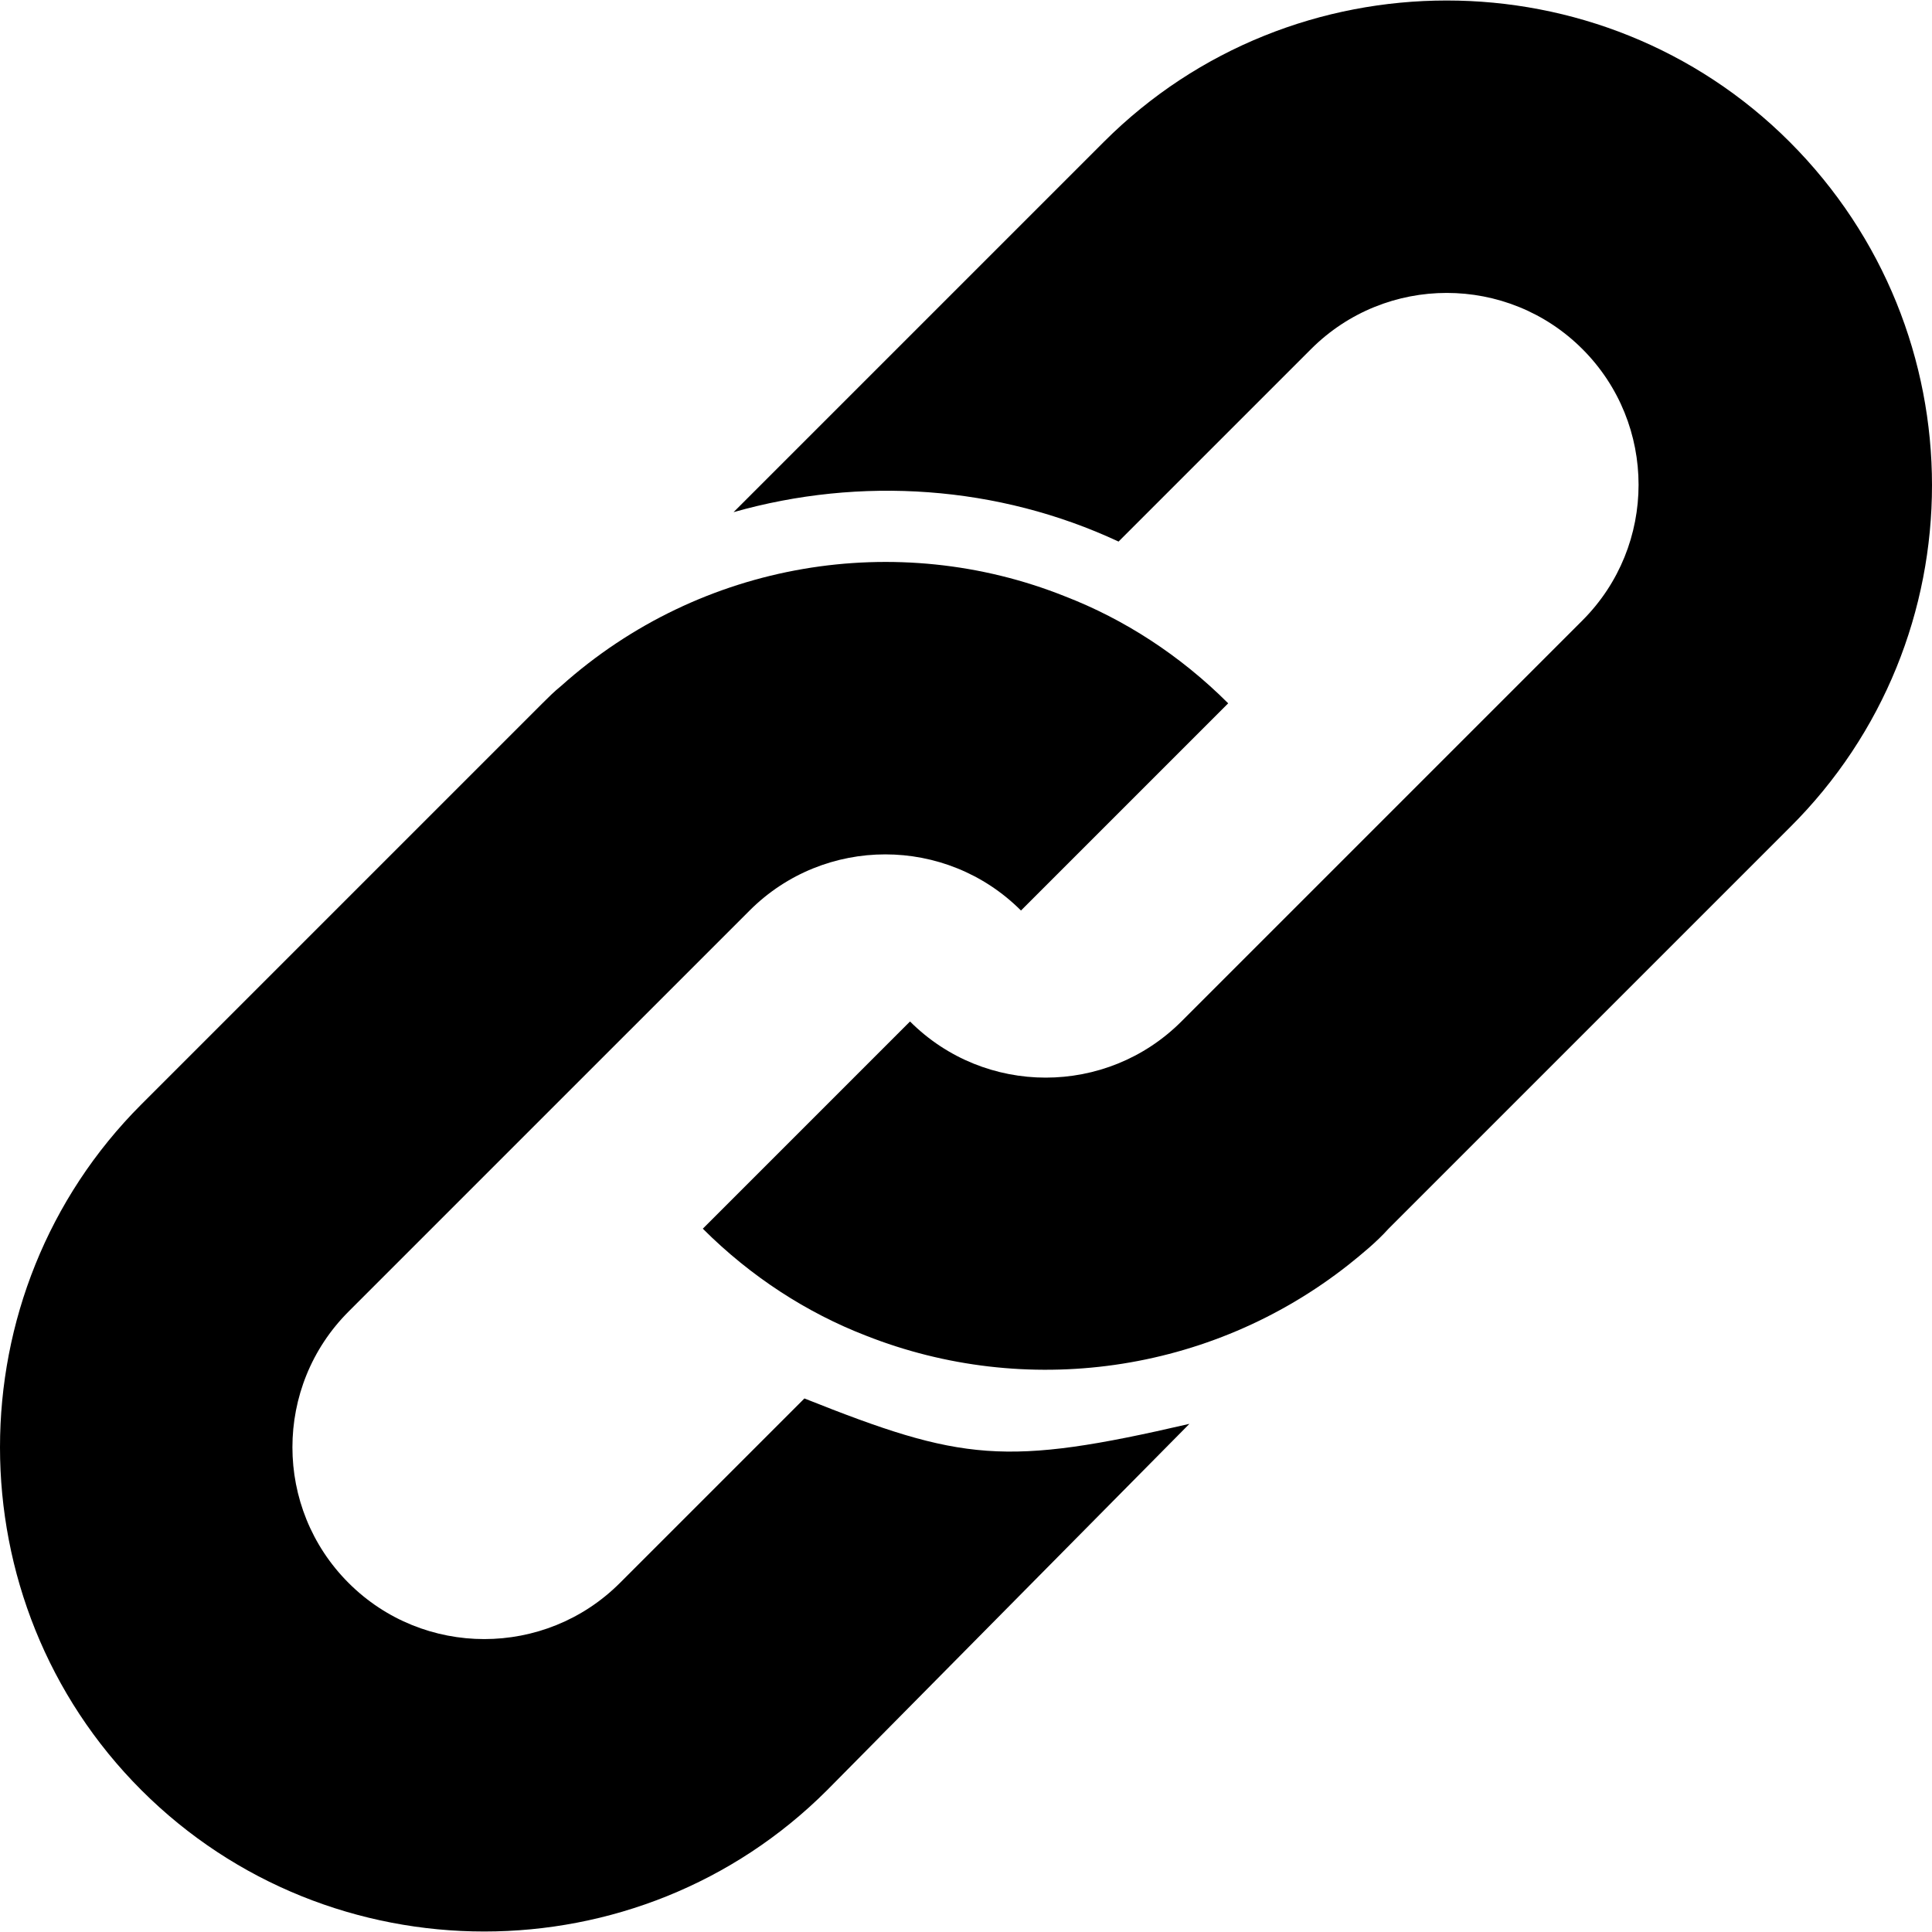
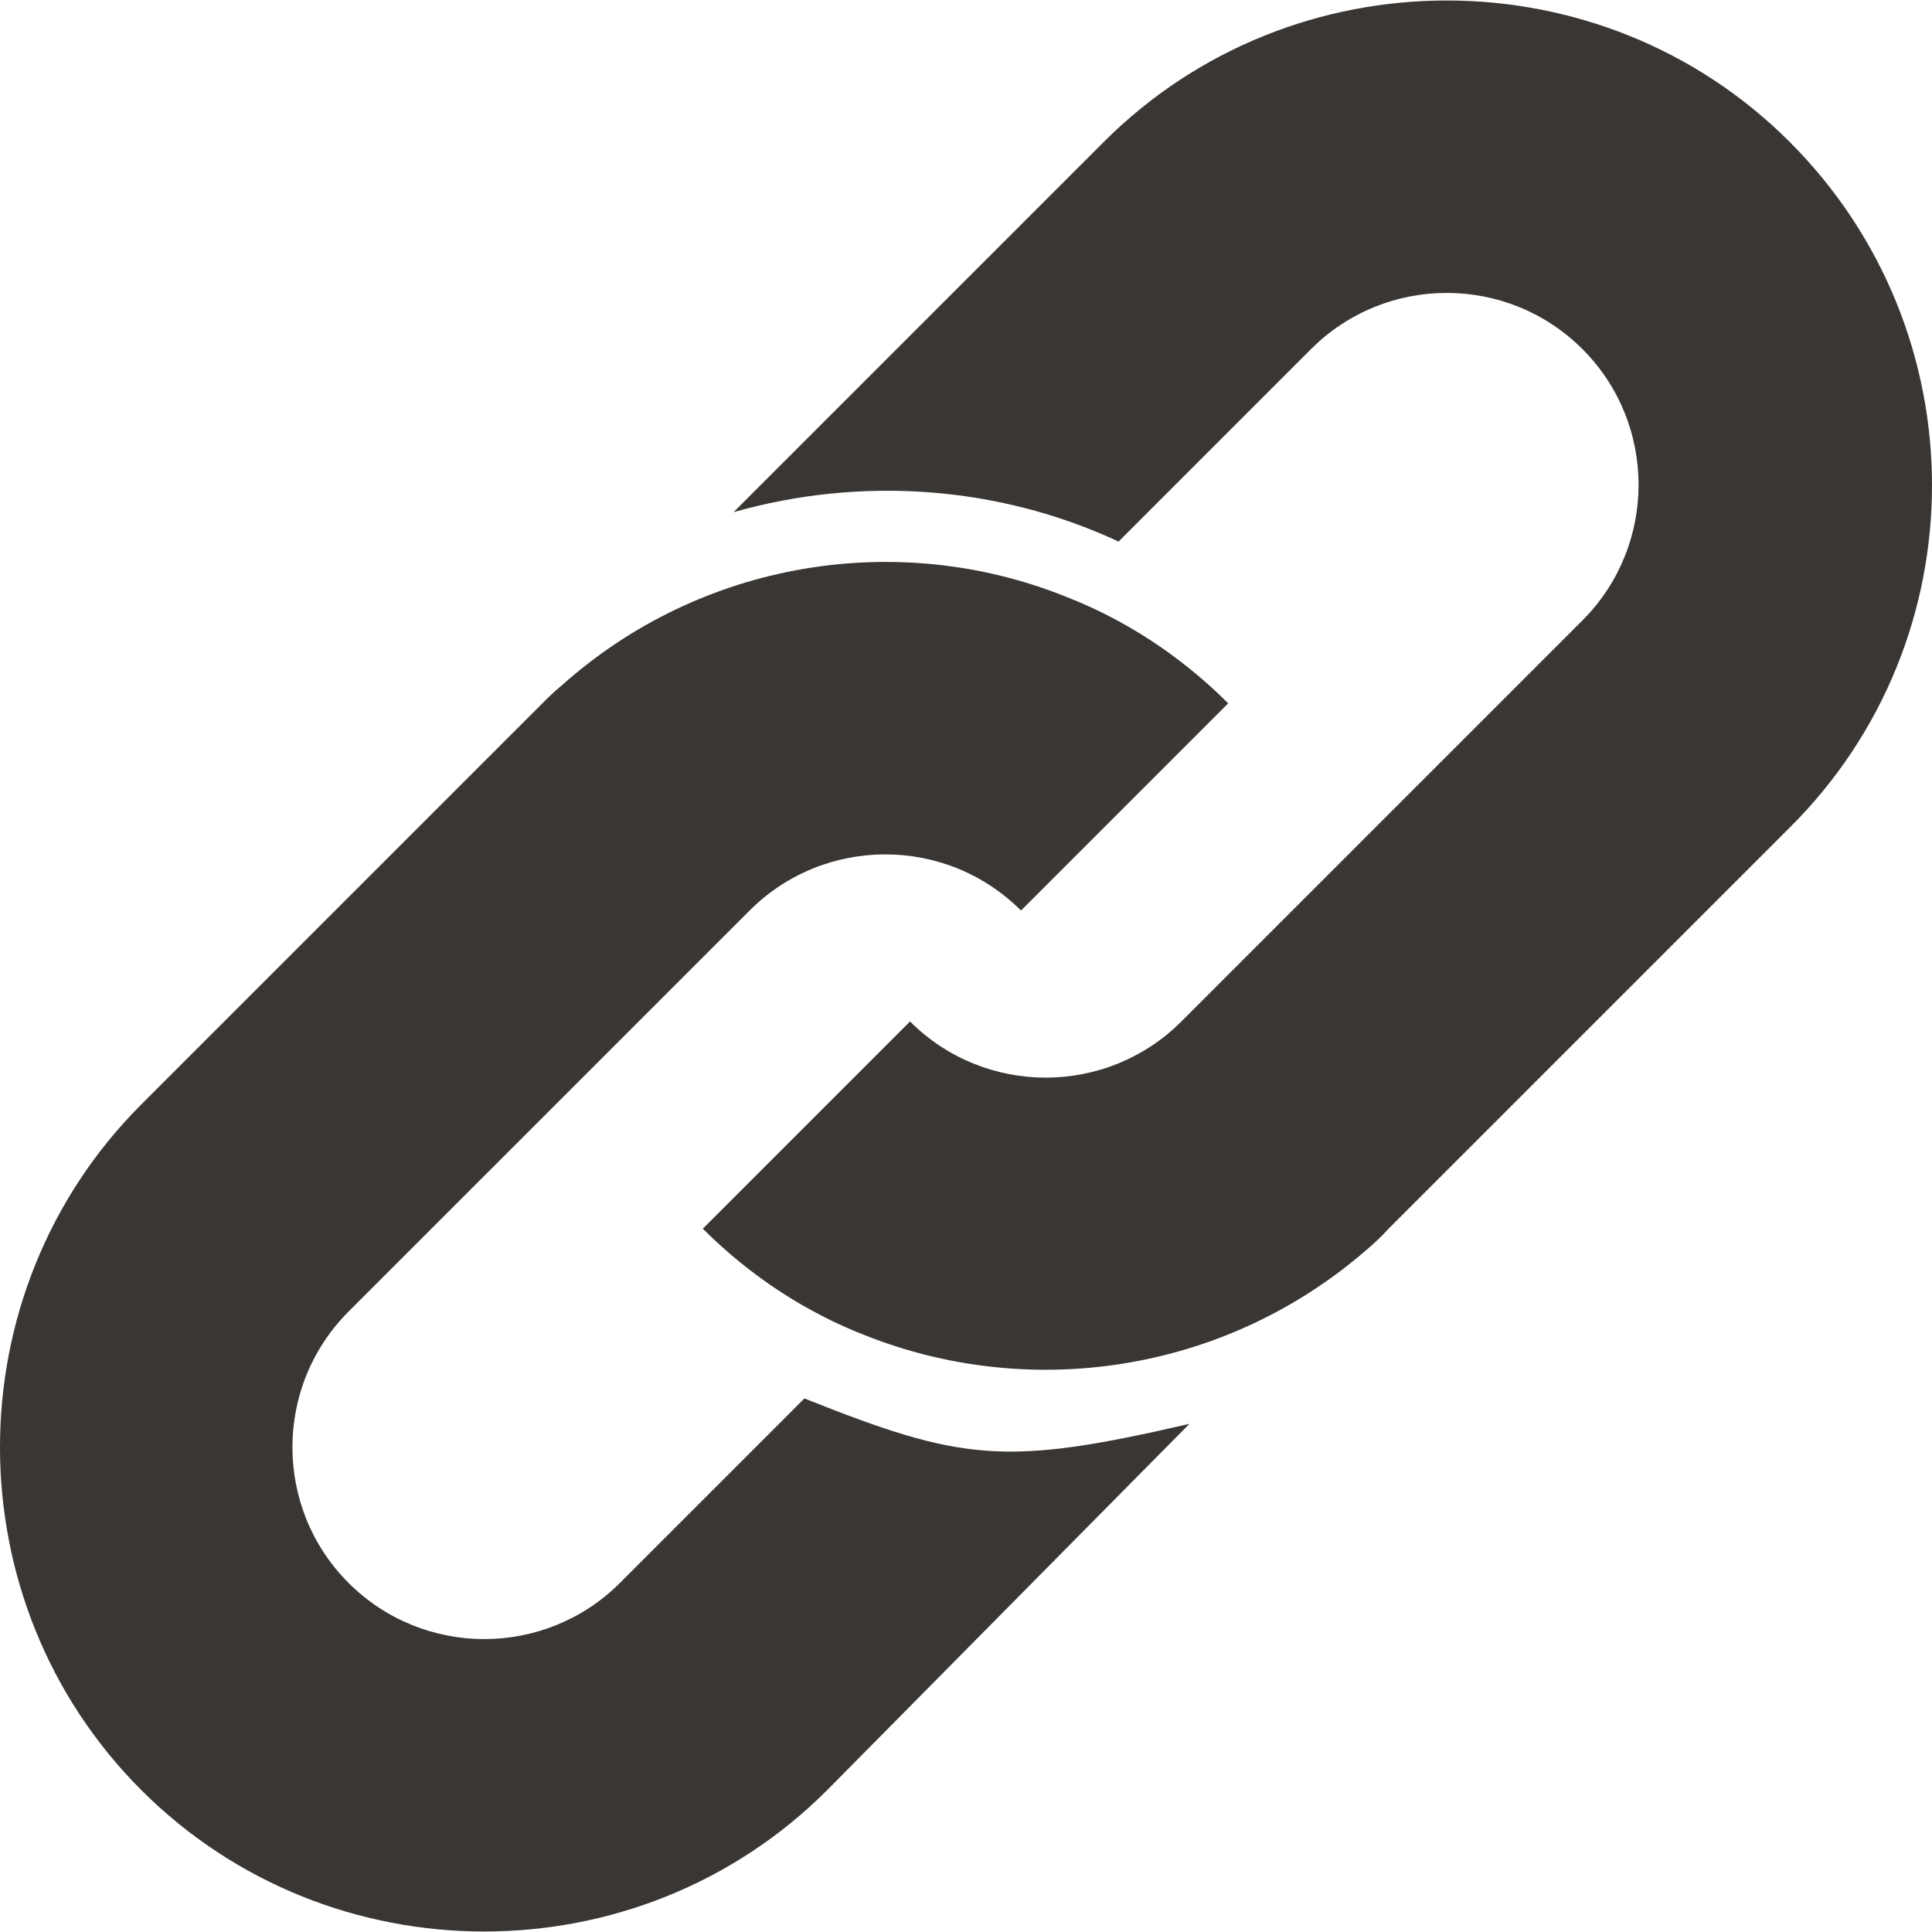
- <svg xmlns="http://www.w3.org/2000/svg" fill="#000000" version="1.1" id="Capa_1" width="800px" height="800px" viewBox="0 0 442.246 442.246" xml:space="preserve">
-   <g>
-     <g>
-       <path d="M409.657,32.474c-43.146-43.146-113.832-43.146-156.978,0l-84.763,84.762c29.07-8.262,60.589-6.12,88.129,6.732    l44.063-44.064c17.136-17.136,44.982-17.136,62.118,0c17.136,17.136,17.136,44.982,0,62.118l-55.386,55.386l-36.414,36.414    c-17.136,17.136-44.982,17.136-62.119,0l-47.43,47.43c11.016,11.017,23.868,19.278,37.332,24.48    c36.415,14.382,78.643,8.874,110.467-16.219c3.06-2.447,6.426-5.201,9.18-8.262l57.222-57.222l34.578-34.578    C453.109,146.306,453.109,75.926,409.657,32.474z" />
-       <path d="M184.135,320.114l-42.228,42.228c-17.136,17.137-44.982,17.137-62.118,0c-17.136-17.136-17.136-44.981,0-62.118    l91.8-91.799c17.136-17.136,44.982-17.136,62.119,0l47.43-47.43c-11.016-11.016-23.868-19.278-37.332-24.48    c-38.25-15.3-83.232-8.262-115.362,20.502c-1.53,1.224-3.06,2.754-4.284,3.978l-91.8,91.799    c-43.146,43.146-43.146,113.832,0,156.979c43.146,43.146,113.832,43.146,156.978,0l82.927-83.845    C230.035,335.719,220.243,334.496,184.135,320.114z" />
-     </g>
-   </g>
+ <svg xmlns="http://www.w3.org/2000/svg" width="800" height="800" viewBox="0 0 800 800" fill="none">
+   <path d="M741.049 58.744C663 -19.305 535.132 -19.305 457.084 58.744L303.752 212.074C356.338 197.128 413.354 201.003 463.173 224.252L542.88 144.542C573.878 113.544 624.25 113.544 655.248 144.542C686.247 175.54 686.247 225.912 655.248 256.91L555.058 357.101L489.187 422.972C458.189 453.97 407.817 453.97 376.817 422.972L291.019 508.77C310.946 528.699 334.195 543.643 358.55 553.053C424.423 579.07 500.811 569.106 558.379 523.714C563.915 519.287 570.004 514.306 574.985 508.768L678.497 405.257L741.047 342.707C819.651 264.66 819.651 137.346 741.049 58.744Z" fill="#393633" />
+   <path d="M333.091 579.07L256.702 655.458C225.704 686.458 175.332 686.458 144.334 655.458C113.336 624.46 113.336 574.089 144.334 543.09L310.396 377.03C341.394 346.032 391.766 346.032 422.766 377.03L508.564 291.232C488.637 271.304 465.388 256.359 441.032 246.949C371.84 219.272 290.47 232.003 232.349 284.036C229.581 286.25 226.813 289.017 224.599 291.232L58.538 457.291C-19.511 535.34 -19.511 663.207 58.538 741.258C136.586 819.307 264.454 819.307 342.503 741.258L492.513 589.587C416.121 607.298 398.408 605.086 333.091 579.07Z" fill="#393633" />
</svg>
